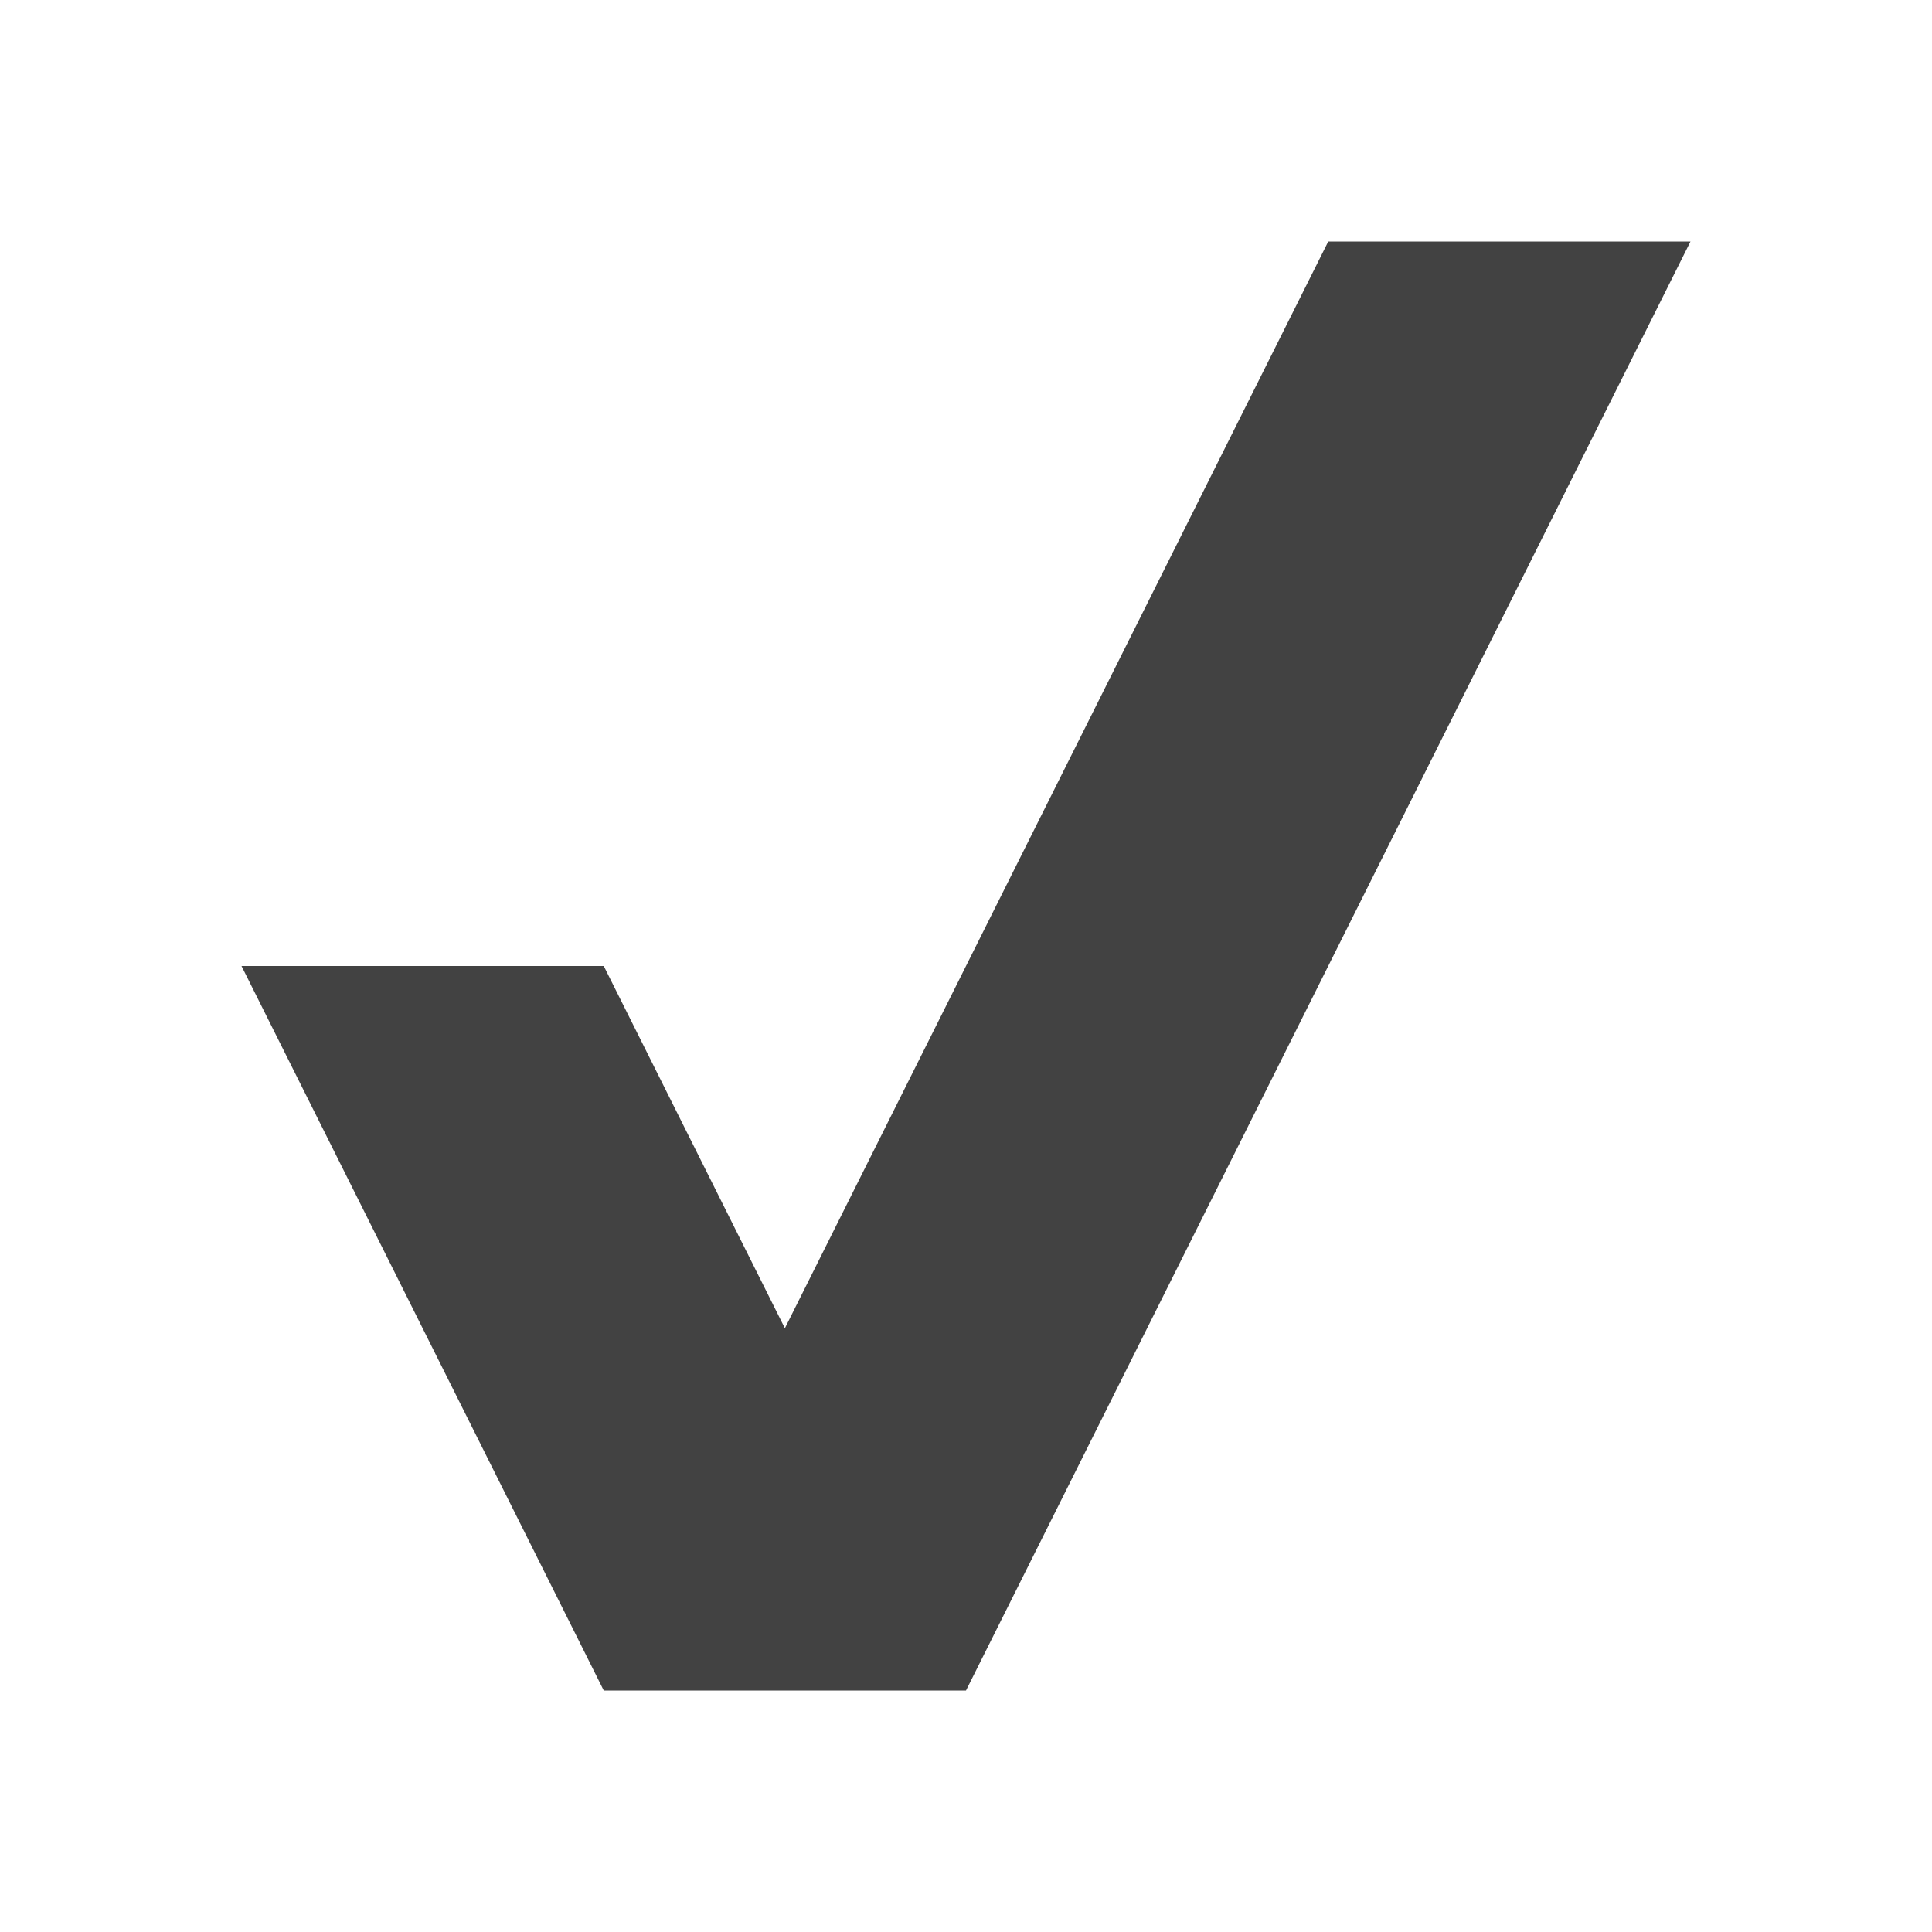
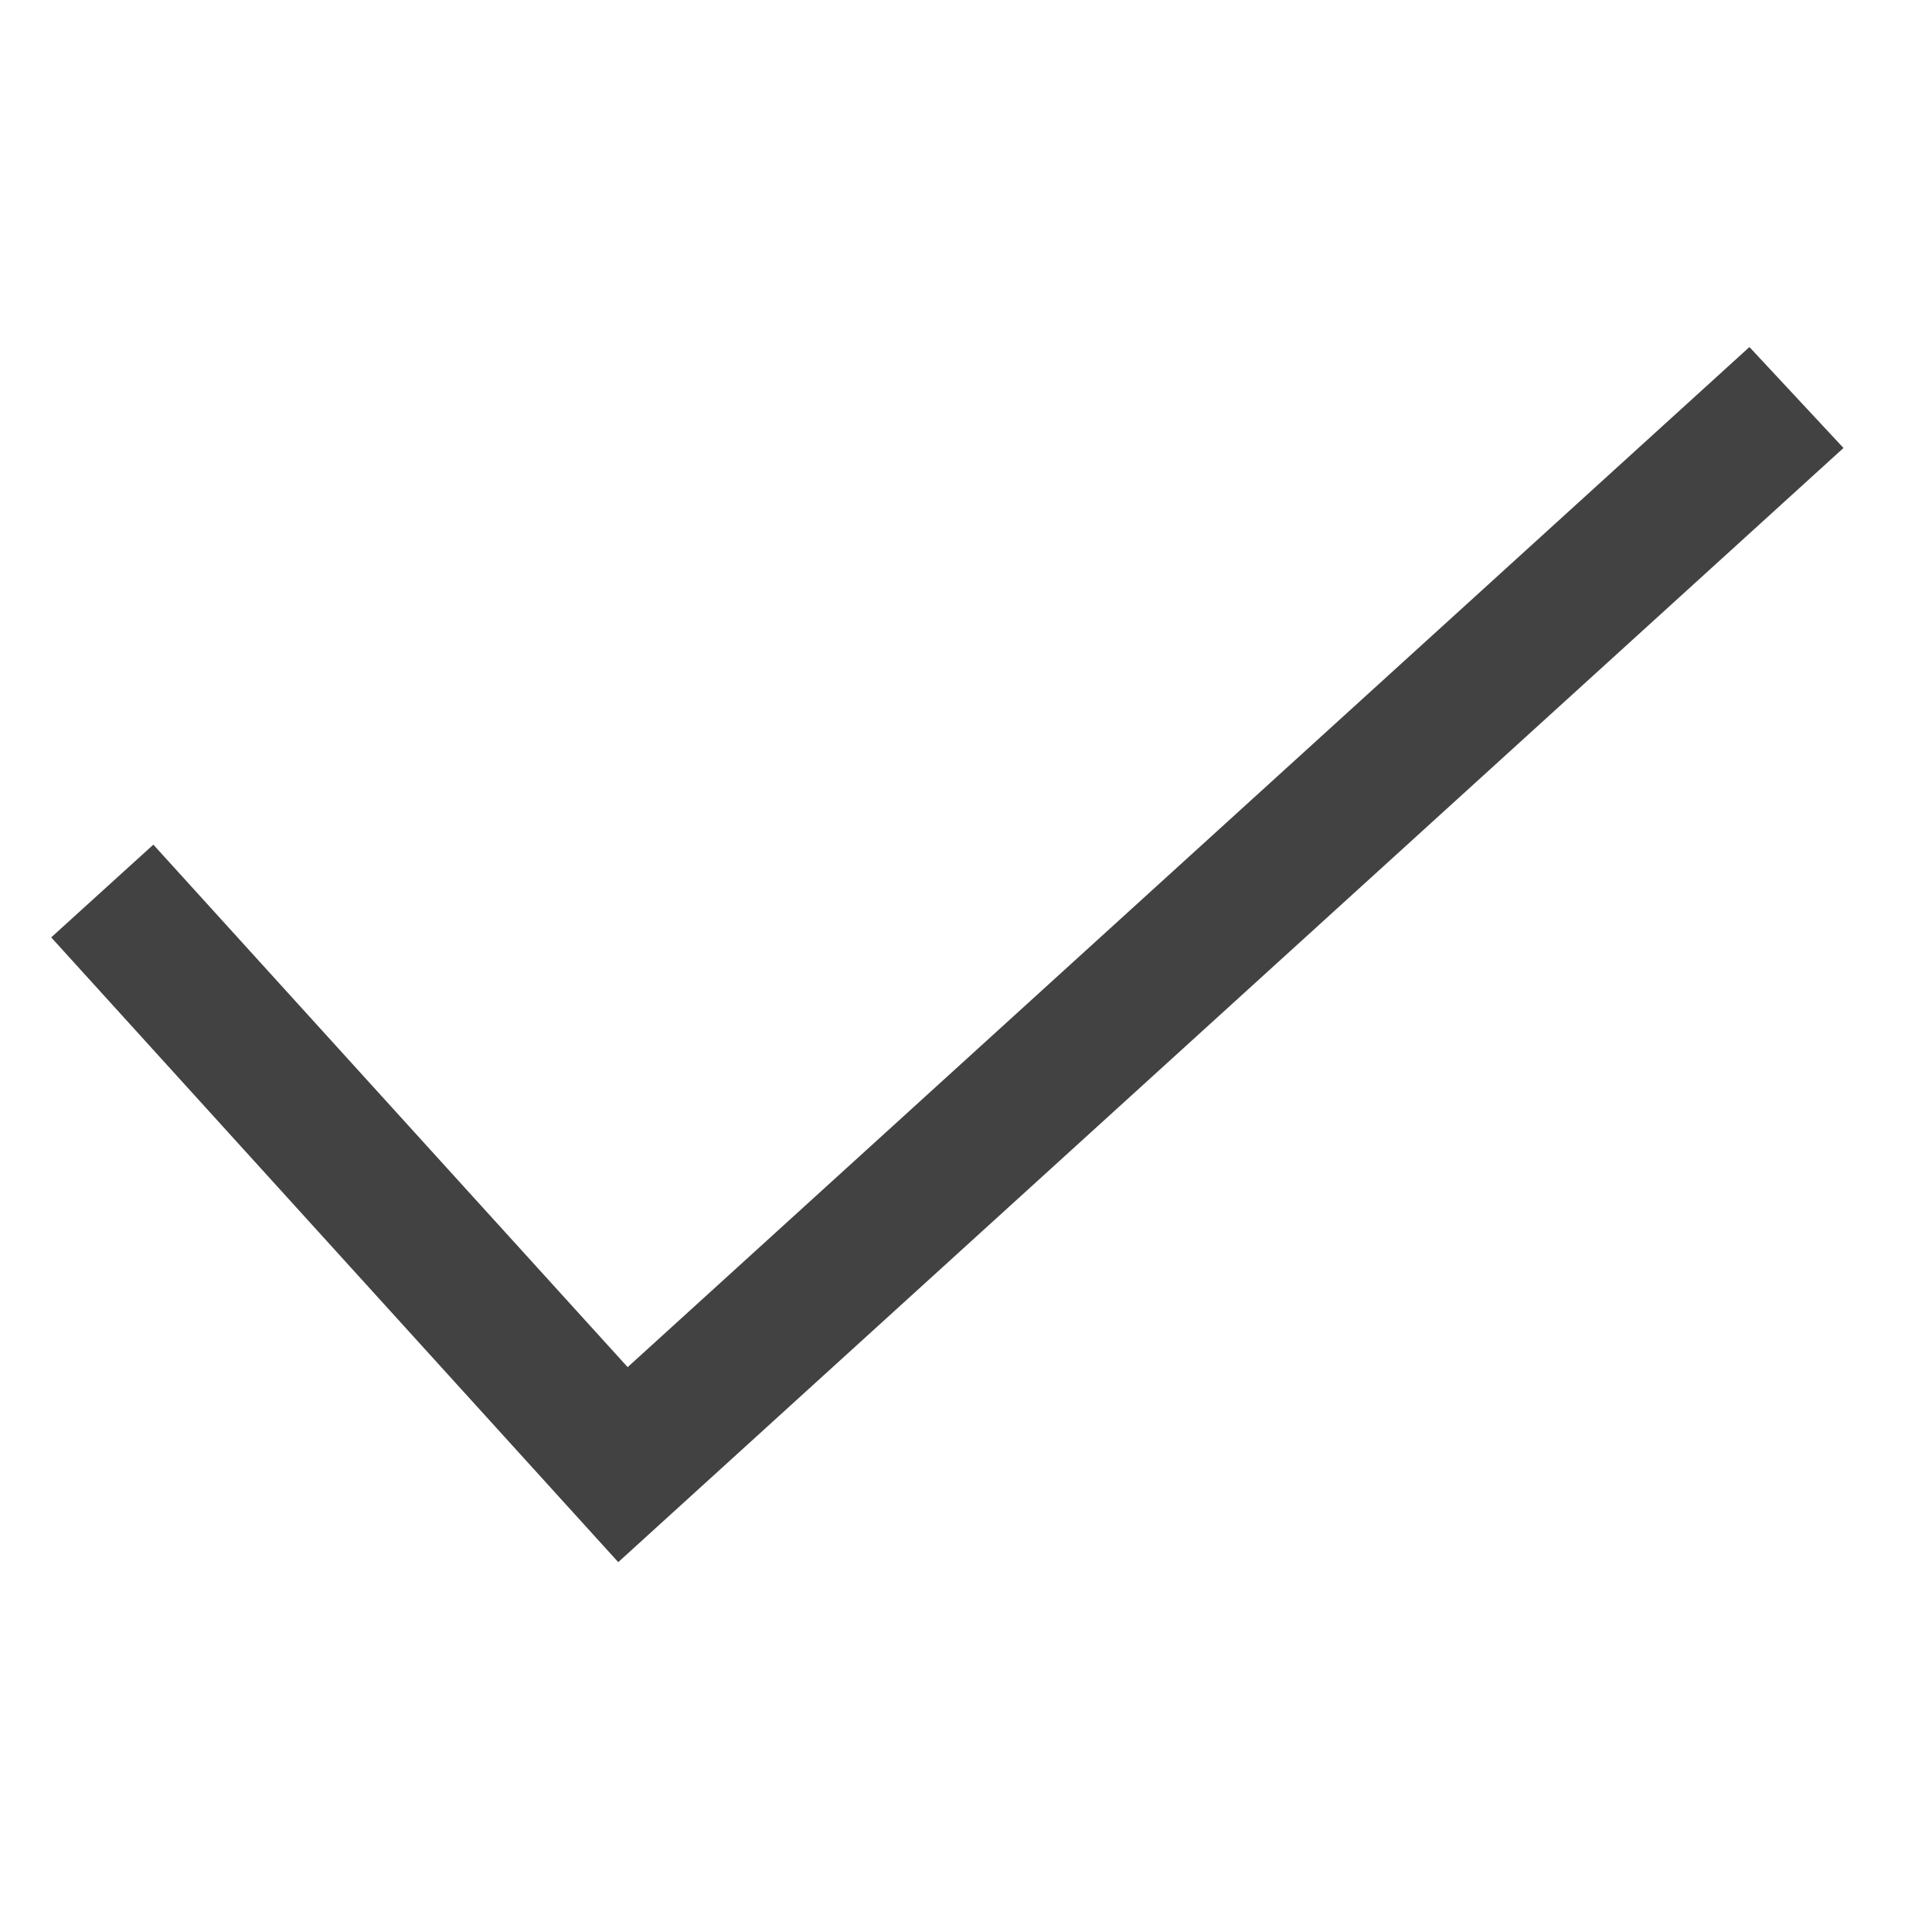
- <svg xmlns="http://www.w3.org/2000/svg" width="16" height="16" viewBox="-2 -2 16 16" enable-background="new -2 -2 16 16">
-   <polygon fill="#424242" points="9,0 4.5,9 3,6 0,6 3,12 6,12 12,0" />
+ <svg xmlns="http://www.w3.org/2000/svg" width="16" height="16" viewBox="0 0 16 16" fill="none">
+   <path d="M15.267 3.71L14.488 2.874L9.843 7.098L5.198 11.322L1.27 6.995L0.424 7.763L5.12 12.937L15.267 3.71Z" fill="#424242" />
</svg>
